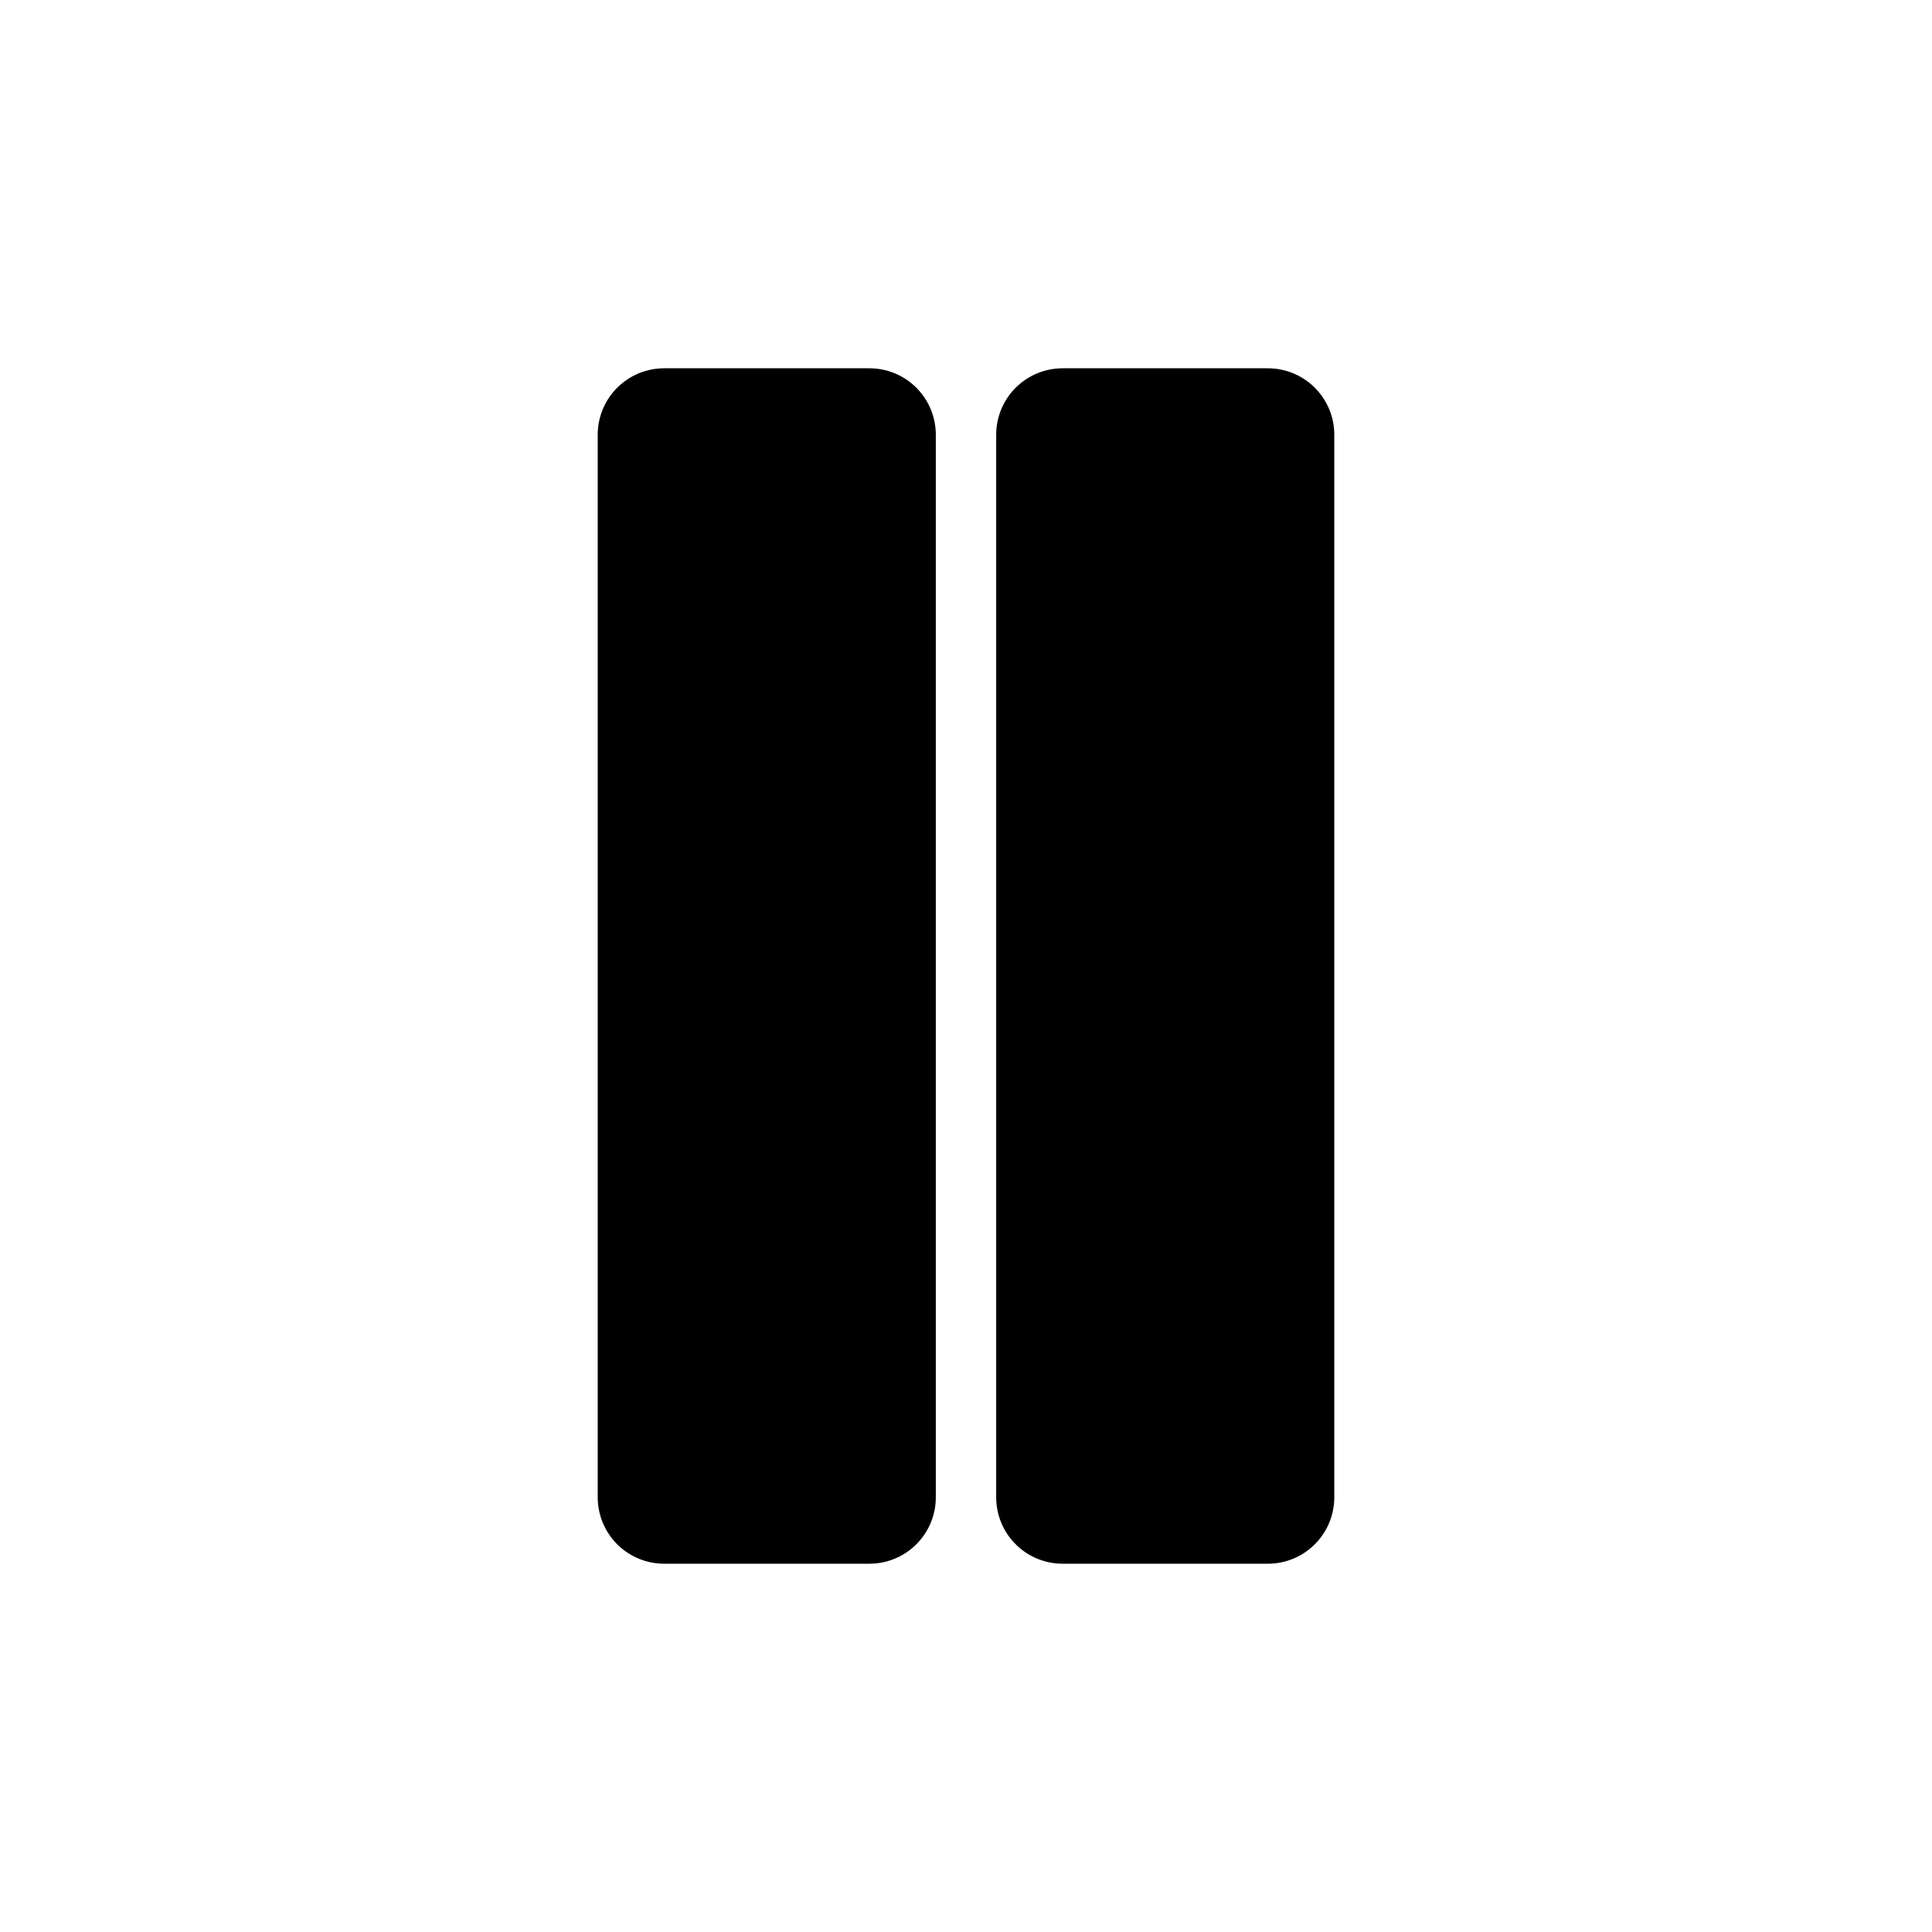
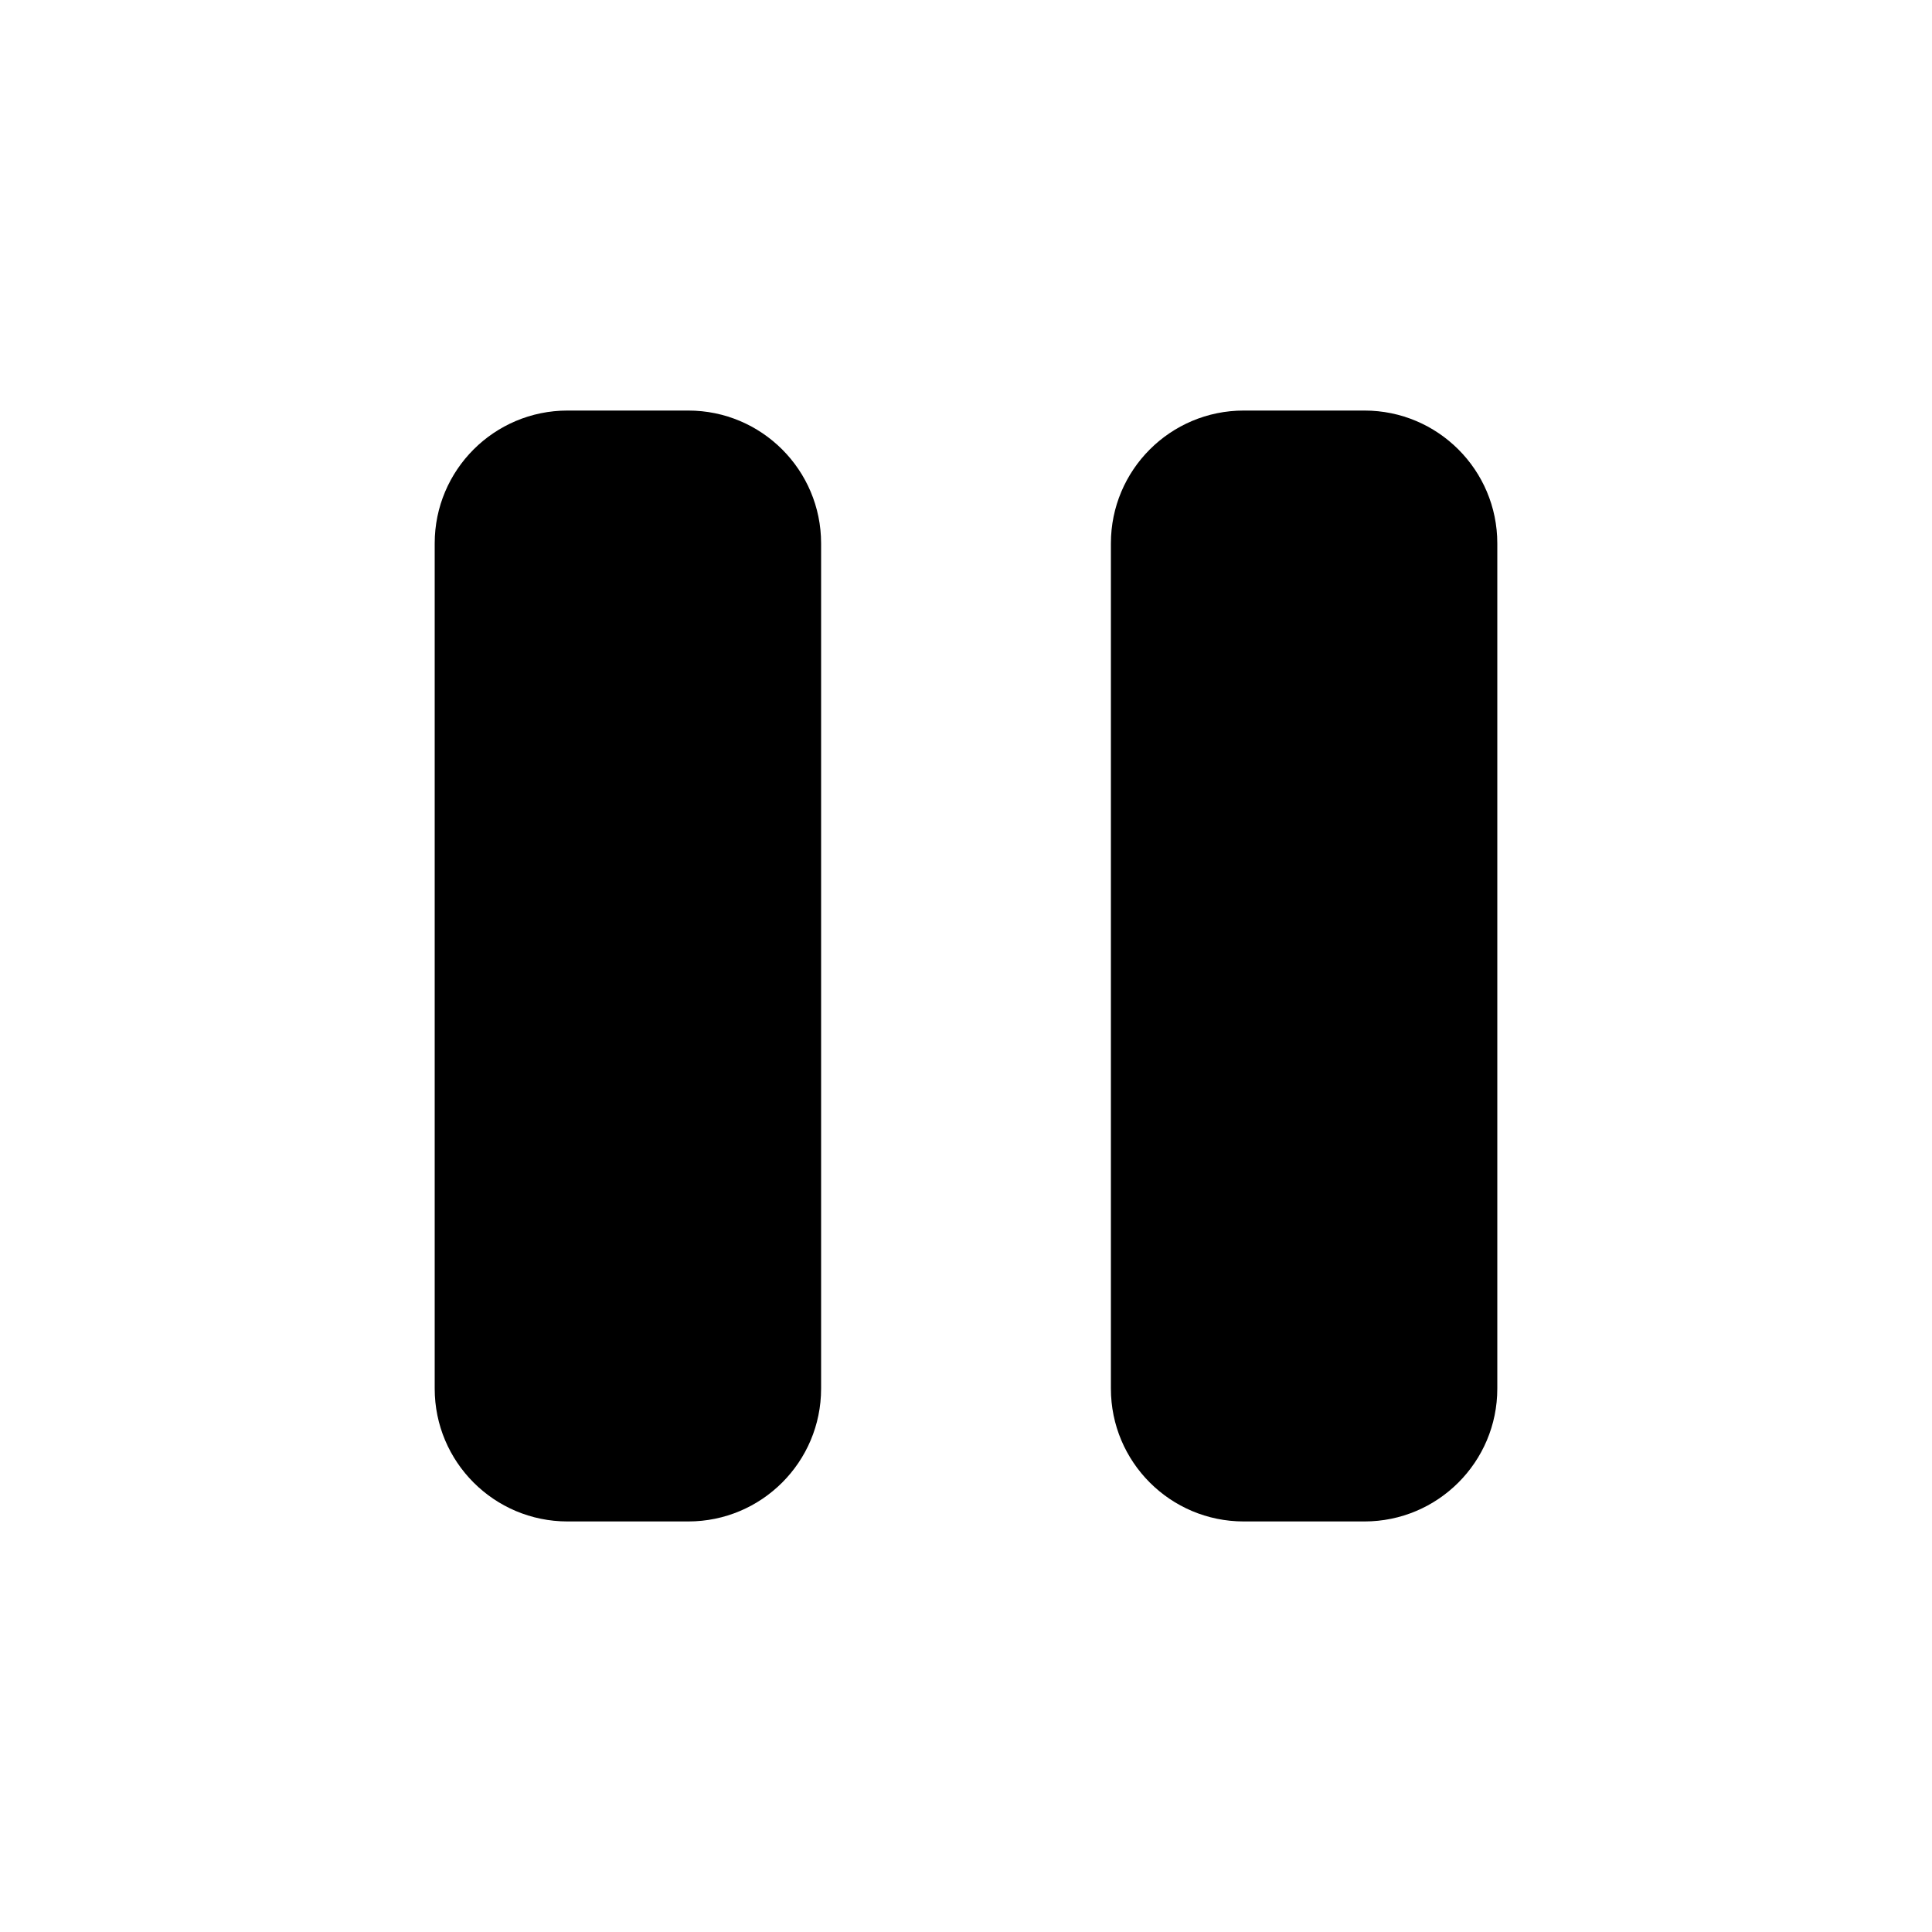
<svg xmlns="http://www.w3.org/2000/svg" viewBox="0 0 16 16" fill="none" stroke="#000" stroke-width="1.4" stroke-linecap="round" stroke-linejoin="round">
-   <path d="M5.5 3.6h1.7v8.8H5.5zM8.8 3.6h1.7v8.8H8.8z" fill="#000" stroke-width="1.1" />
+   <rect x="3.6" y="3.4" width="3.2" height="9.2" rx="1.1" fill="#000" stroke="none" />
+   <rect x="9.2" y="3.4" width="3.2" height="9.2" rx="1.1" fill="#000" stroke="none" />
</svg>
